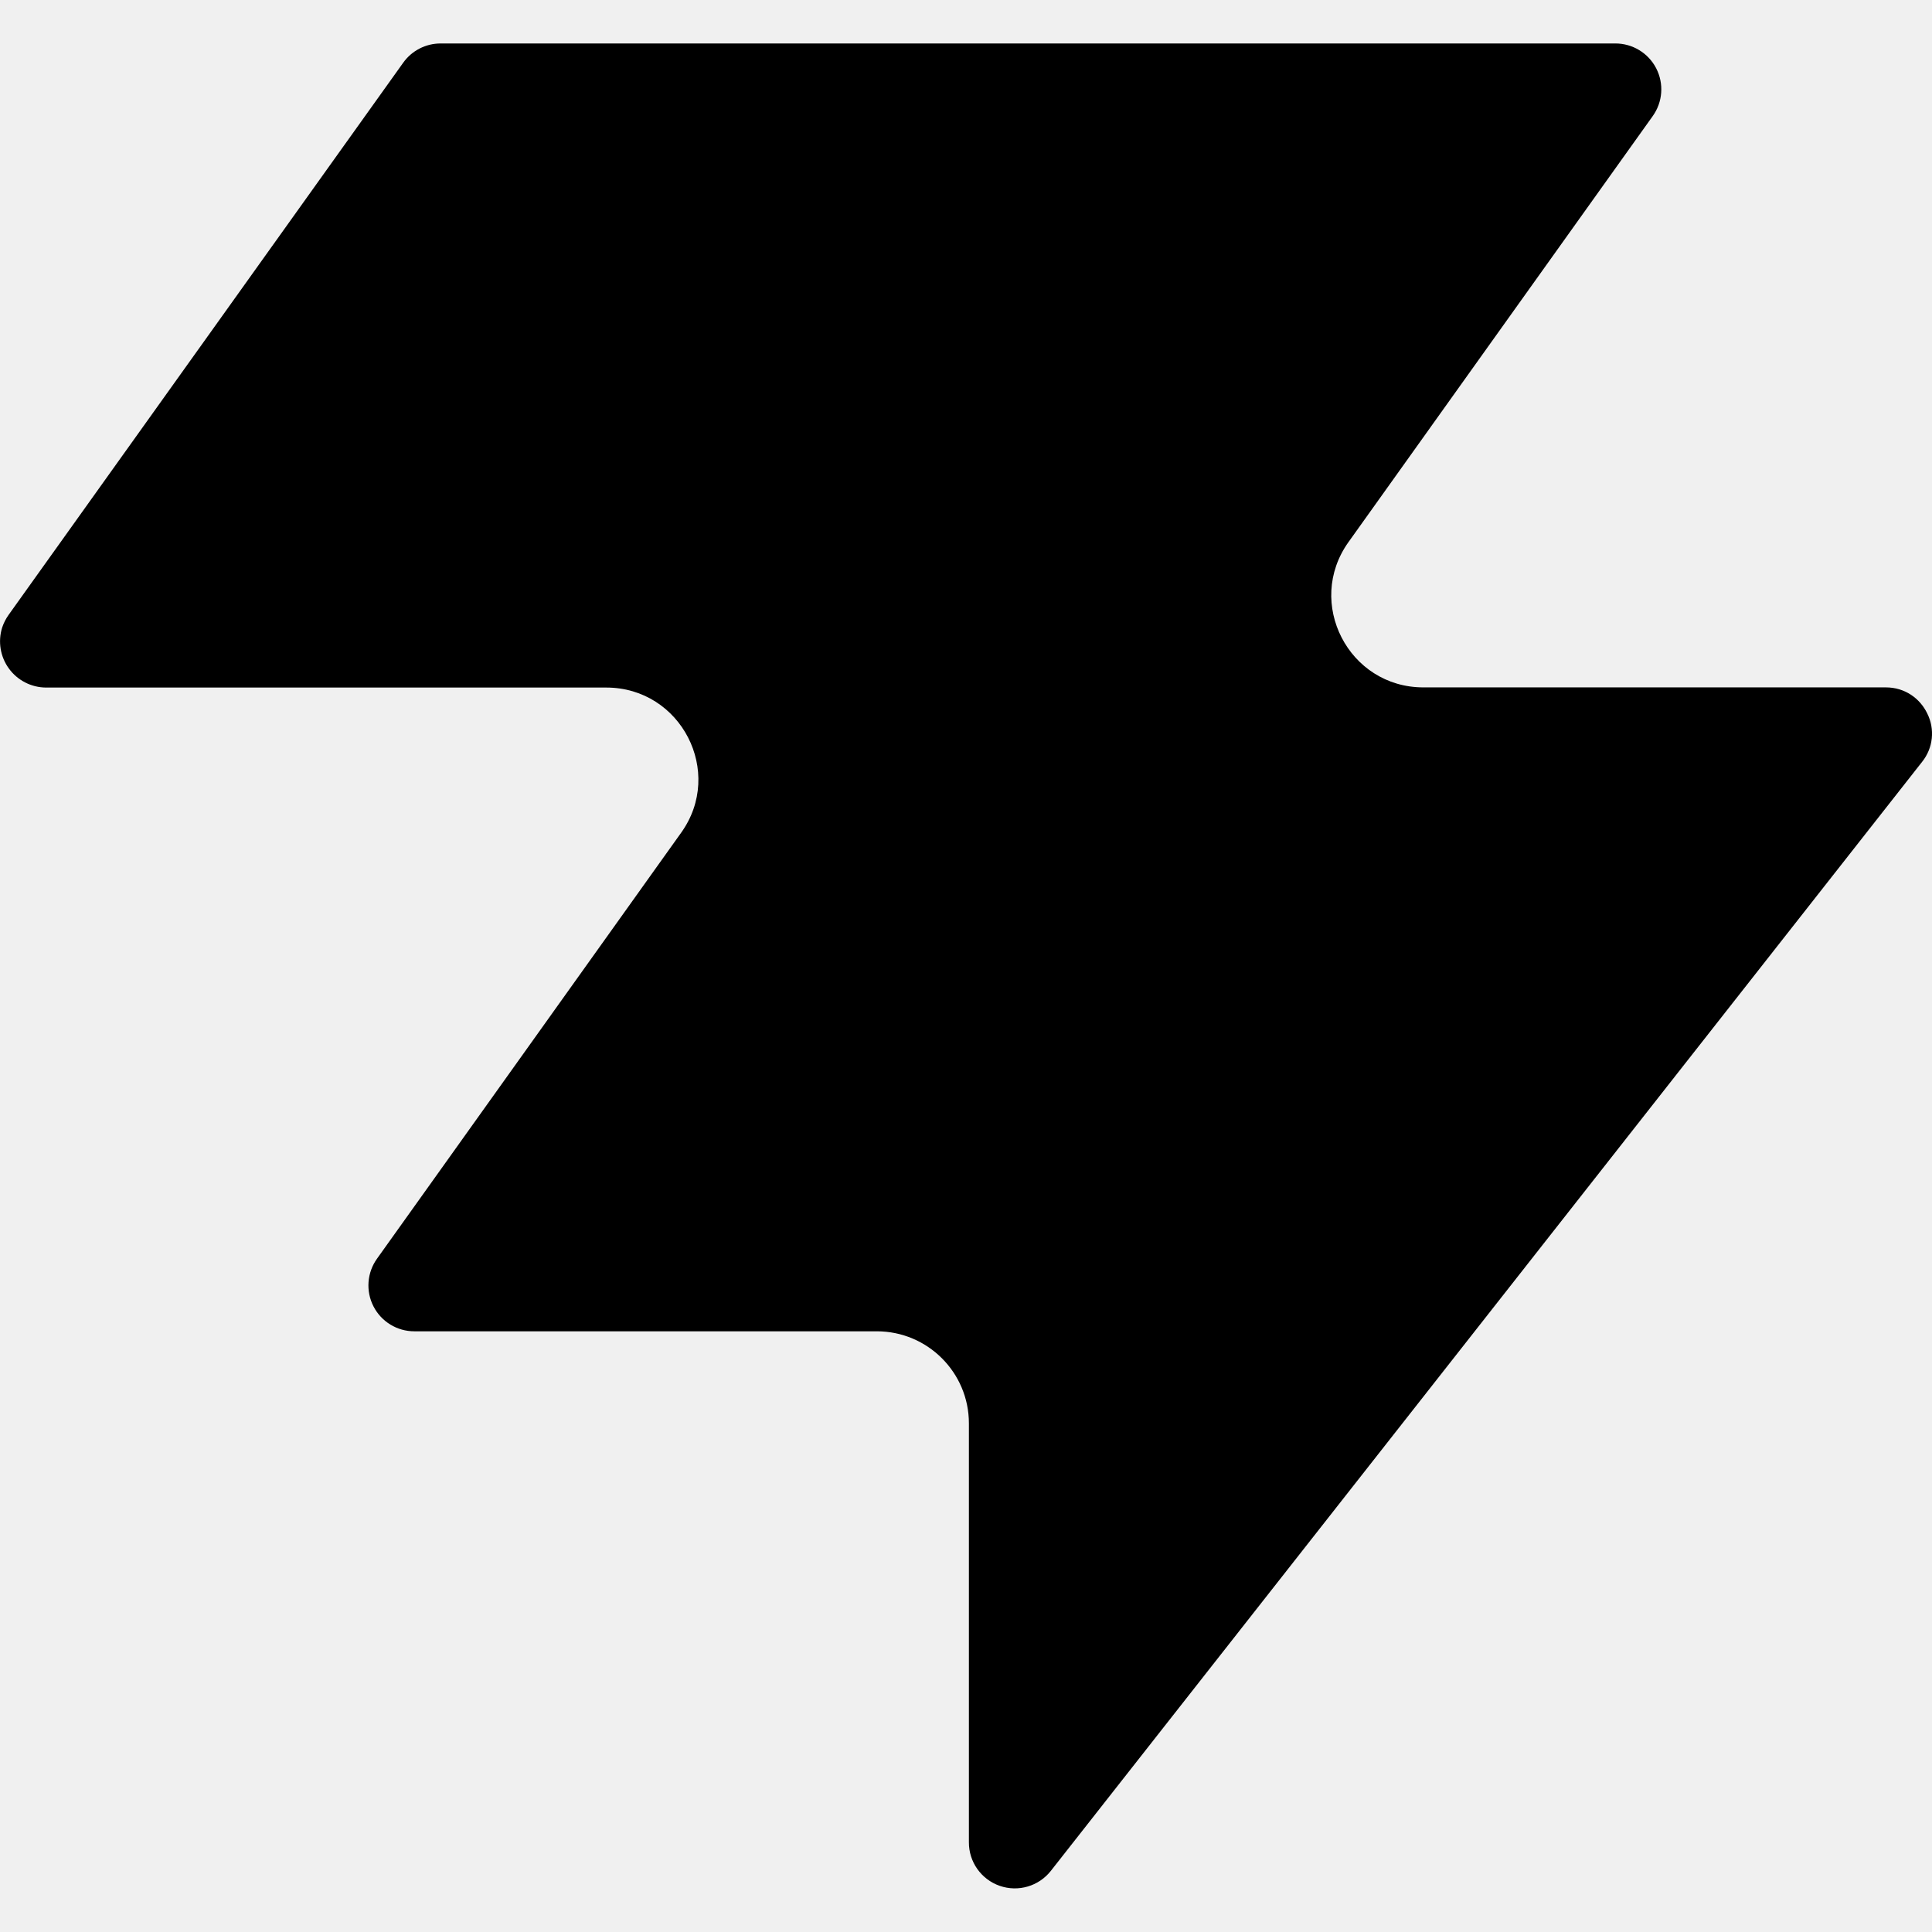
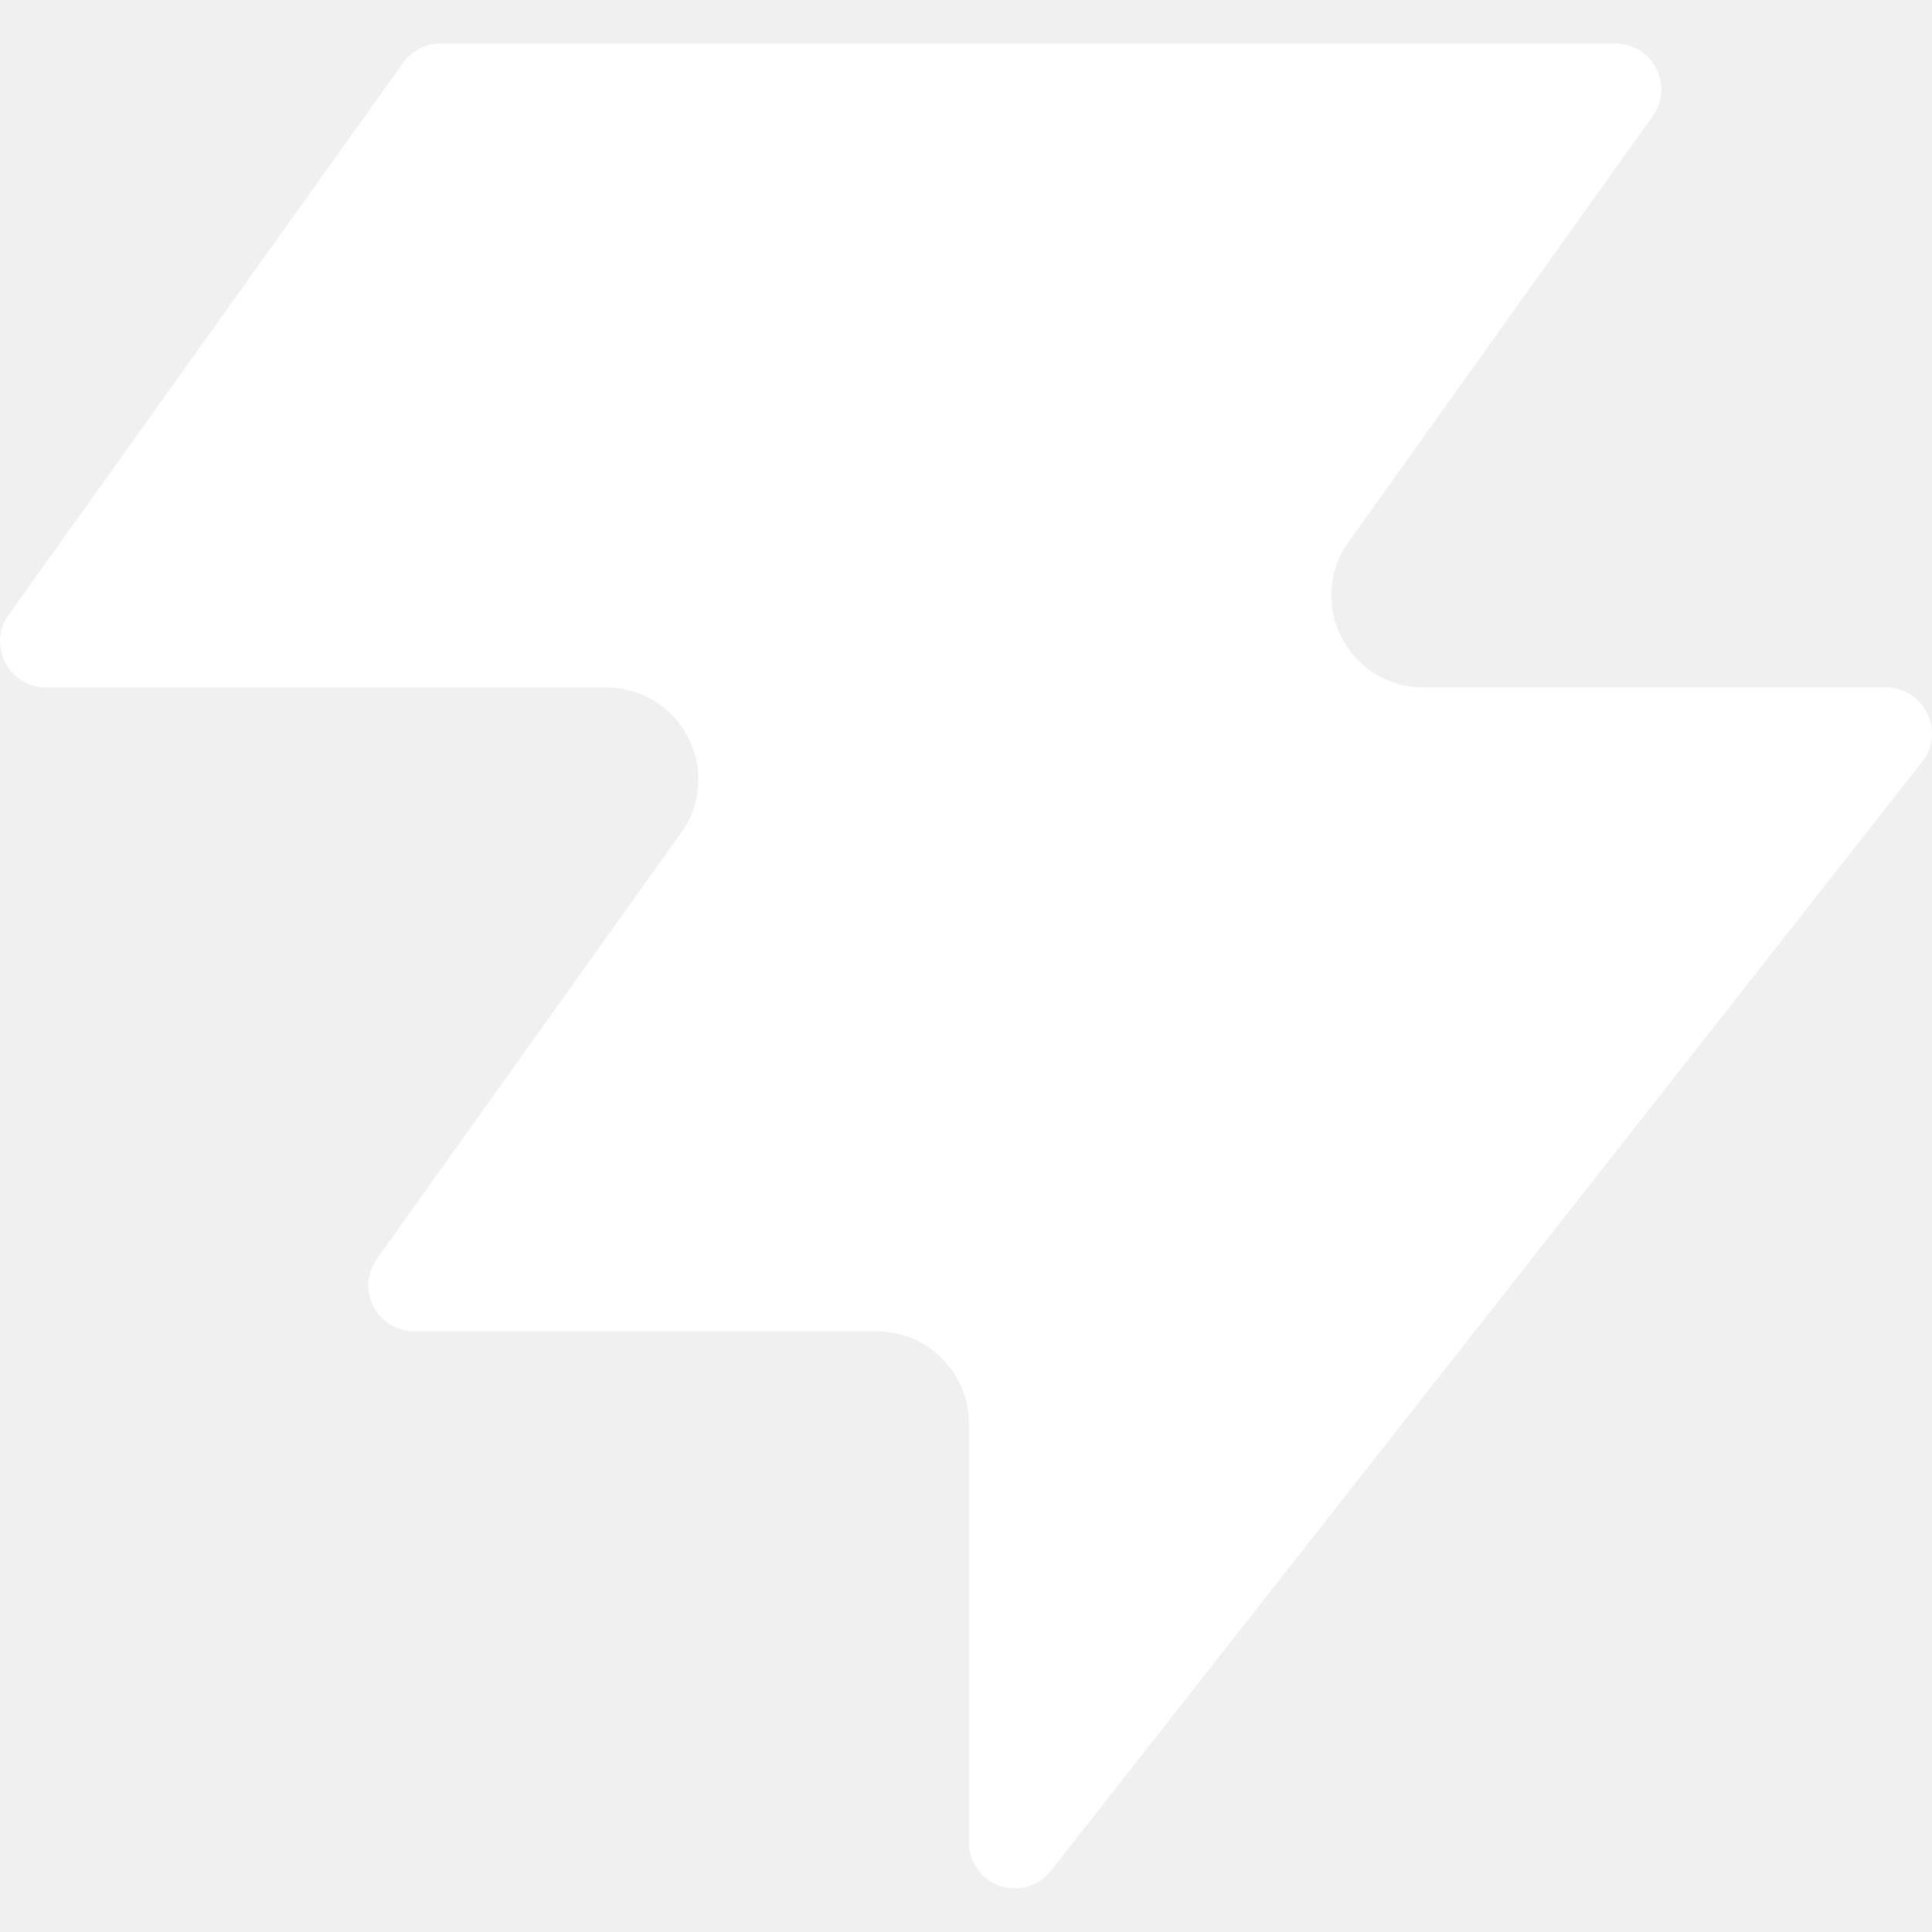
- <svg xmlns="http://www.w3.org/2000/svg" role="img" viewBox="0 0 24 24">
+ <svg xmlns="http://www.w3.org/2000/svg" fill="#fff" role="img" viewBox="0 0 24 24">
  <path d="M13.056 23.238a.57.57 0 0 1-1.02-.355v-5.202c0-.63-.512-1.143-1.144-1.143H5.148a.57.57 0 0 1-.464-.903l3.777-5.29c.54-.753 0-1.804-.93-1.804H.57a.574.574 0 0 1-.543-.746.6.6 0 0 1 .08-.157L5.008.78a.57.57 0 0 1 .467-.24h14.589a.57.57 0 0 1 .466.903l-3.778 5.29c-.54.755 0 1.806.93 1.806h5.745c.238 0 .424.138.513.322a.56.56 0 0 1-.063.603z" />
</svg>
